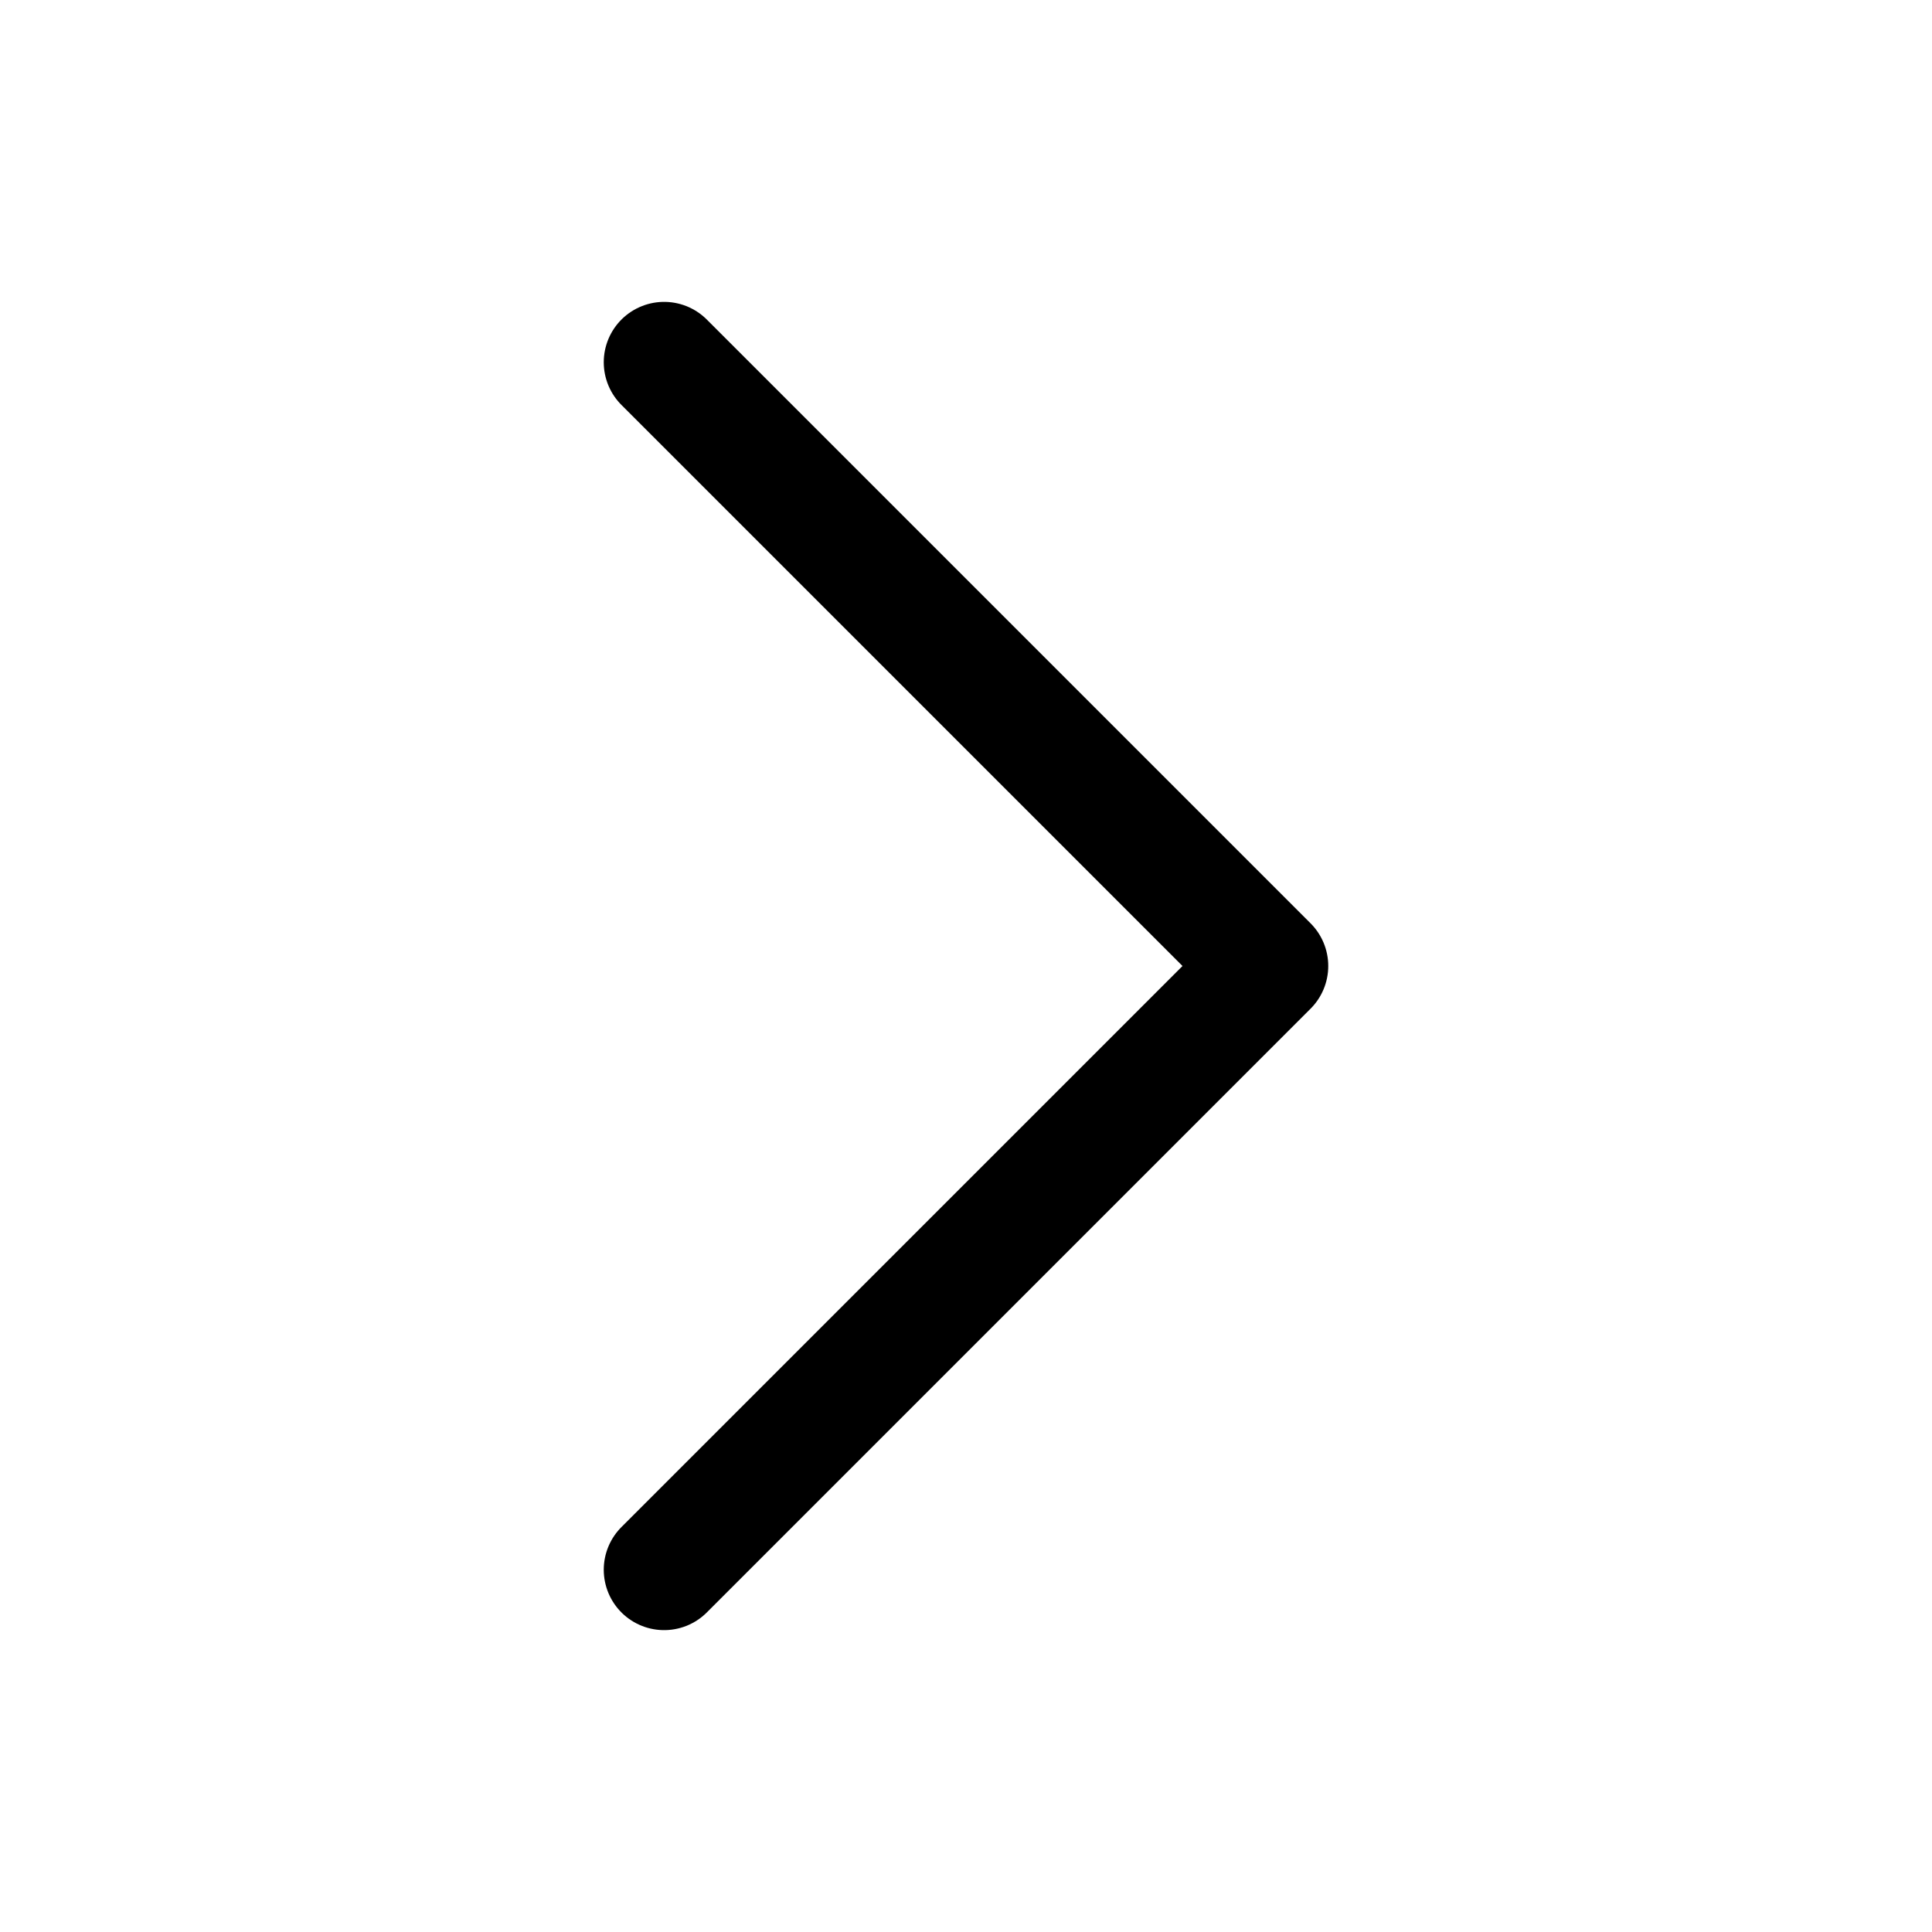
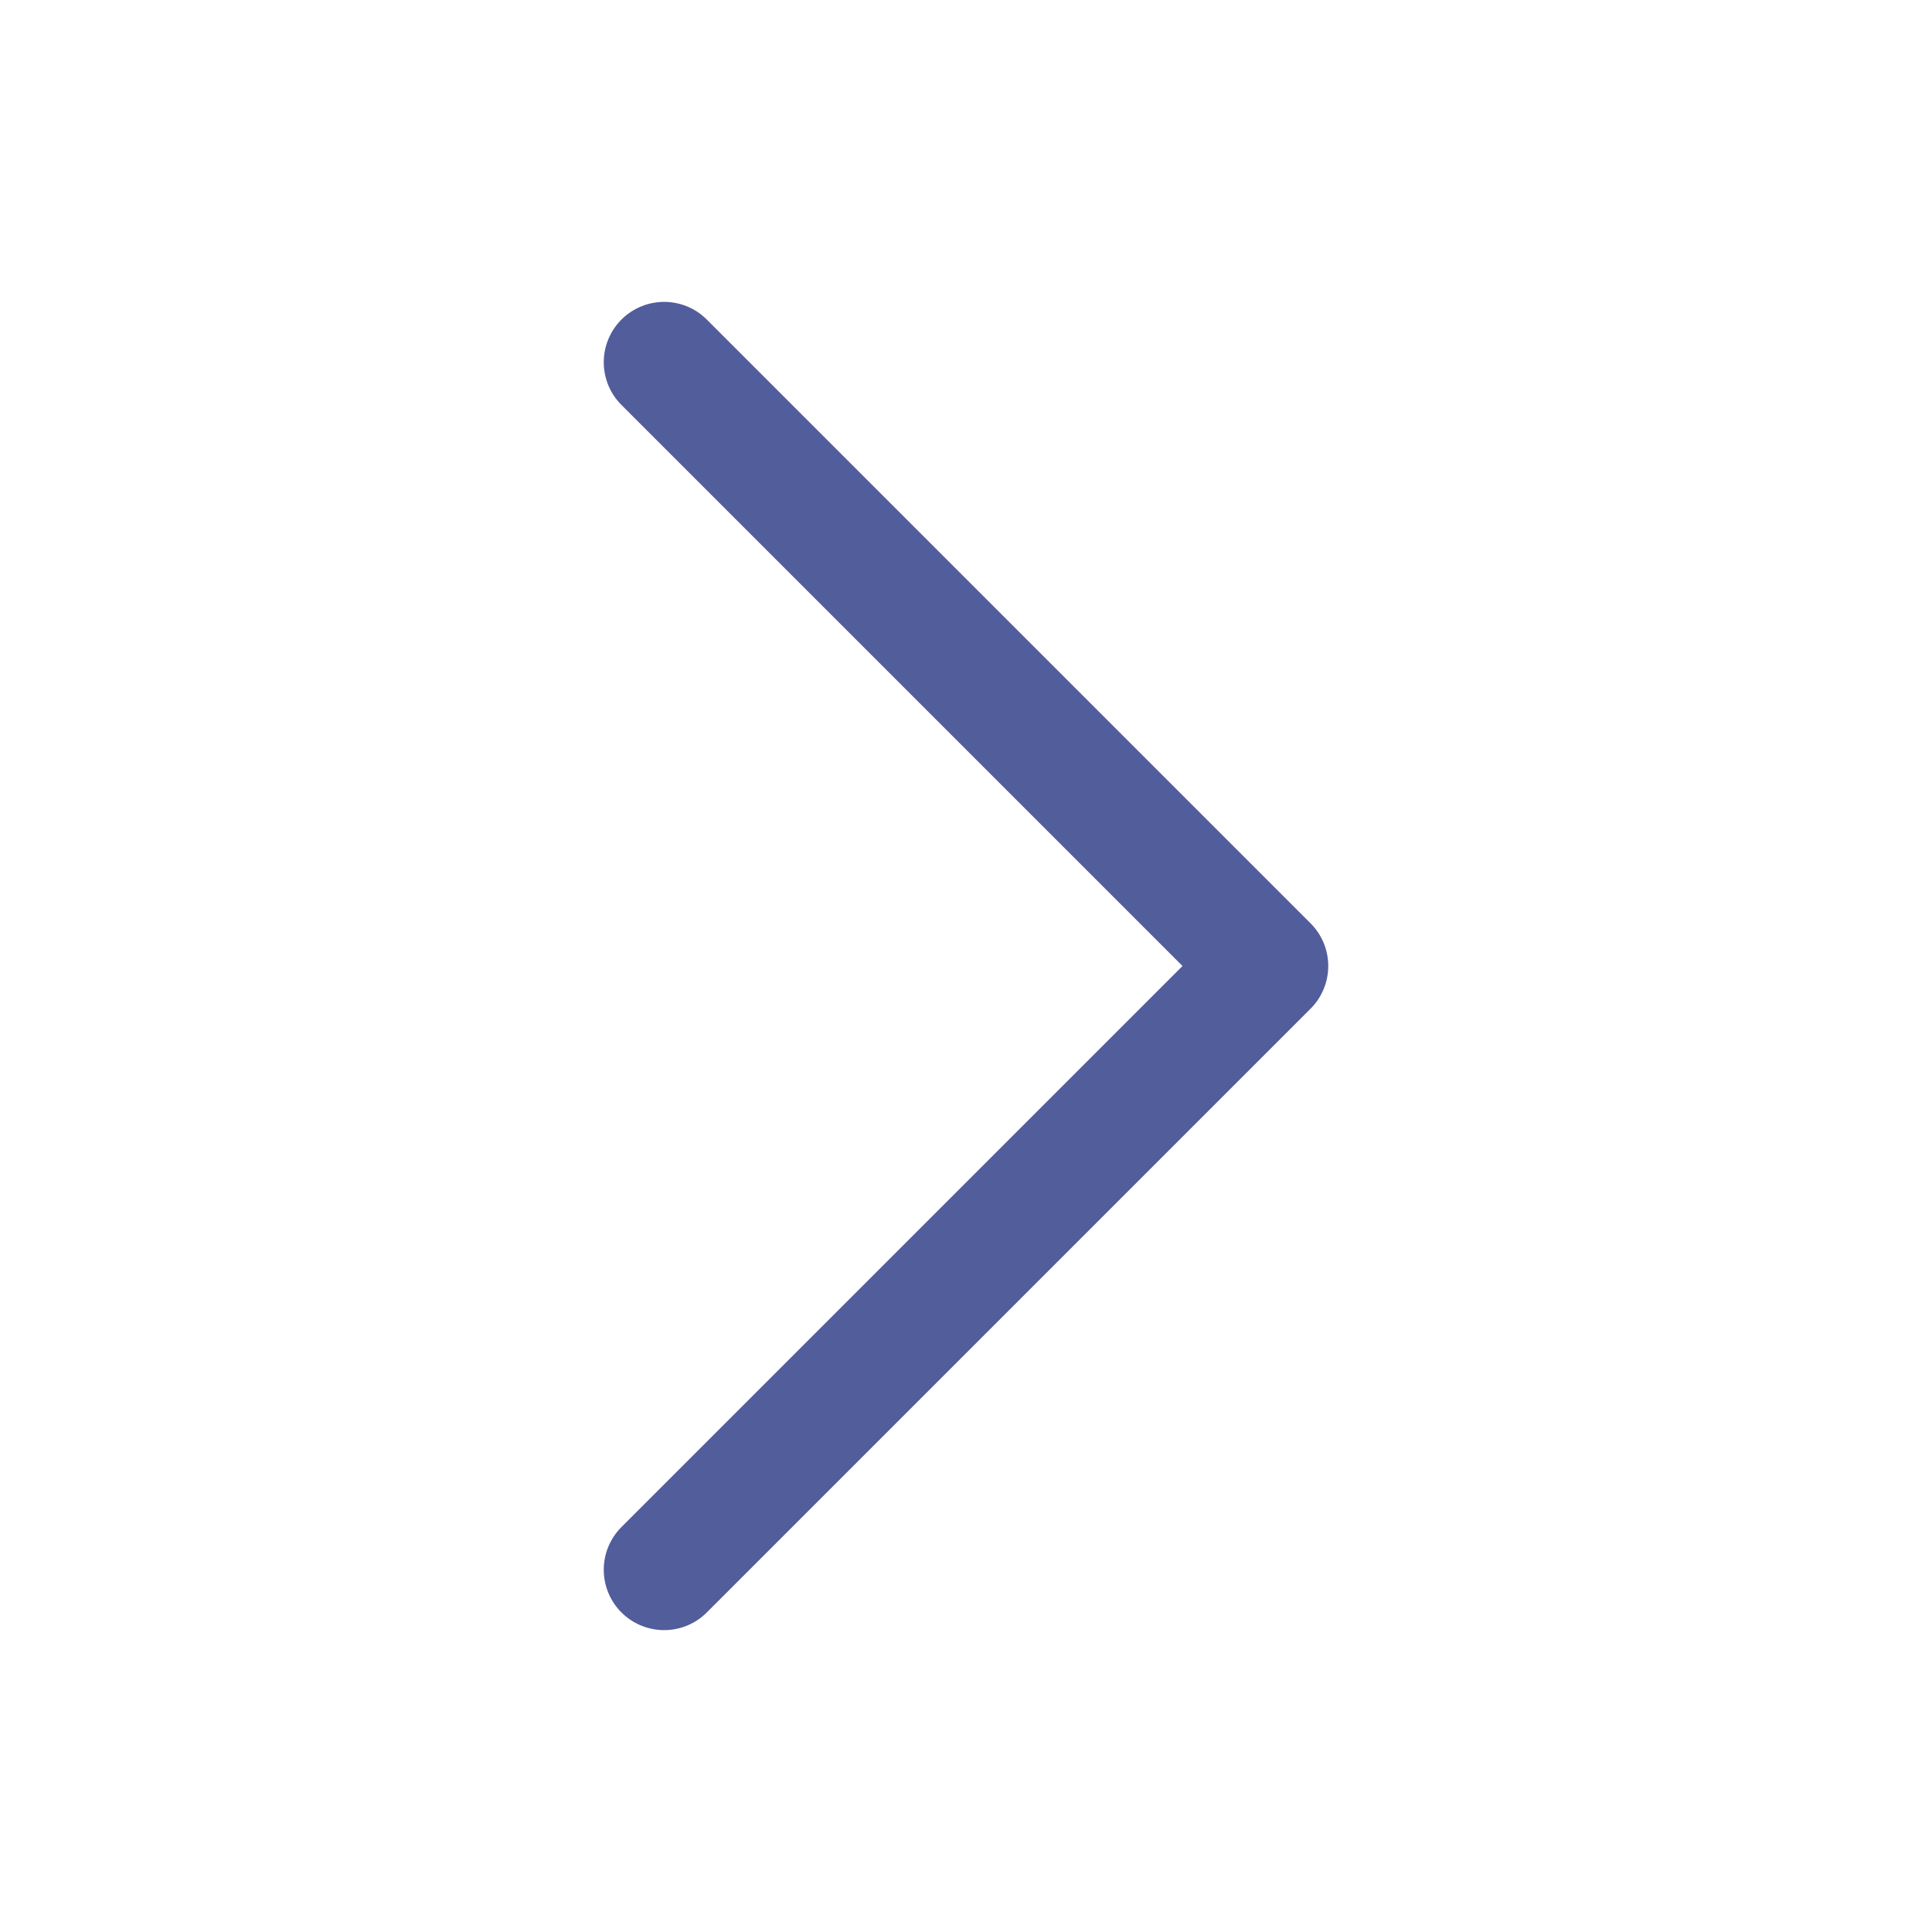
- <svg xmlns="http://www.w3.org/2000/svg" fill="none" viewBox="0 0 24 24" stroke-width="1.5" stroke="currentColor" class="w-6 h-6">
+ <svg xmlns="http://www.w3.org/2000/svg" fill="none" viewBox="0 0 24 24" stroke-width="1.5" stroke="#525d9b" class="w-6 h-6">
  <path stroke-linecap="round" stroke-linejoin="round" d="M8.25 4.5l7.5 7.5-7.5 7.5" />
</svg>
